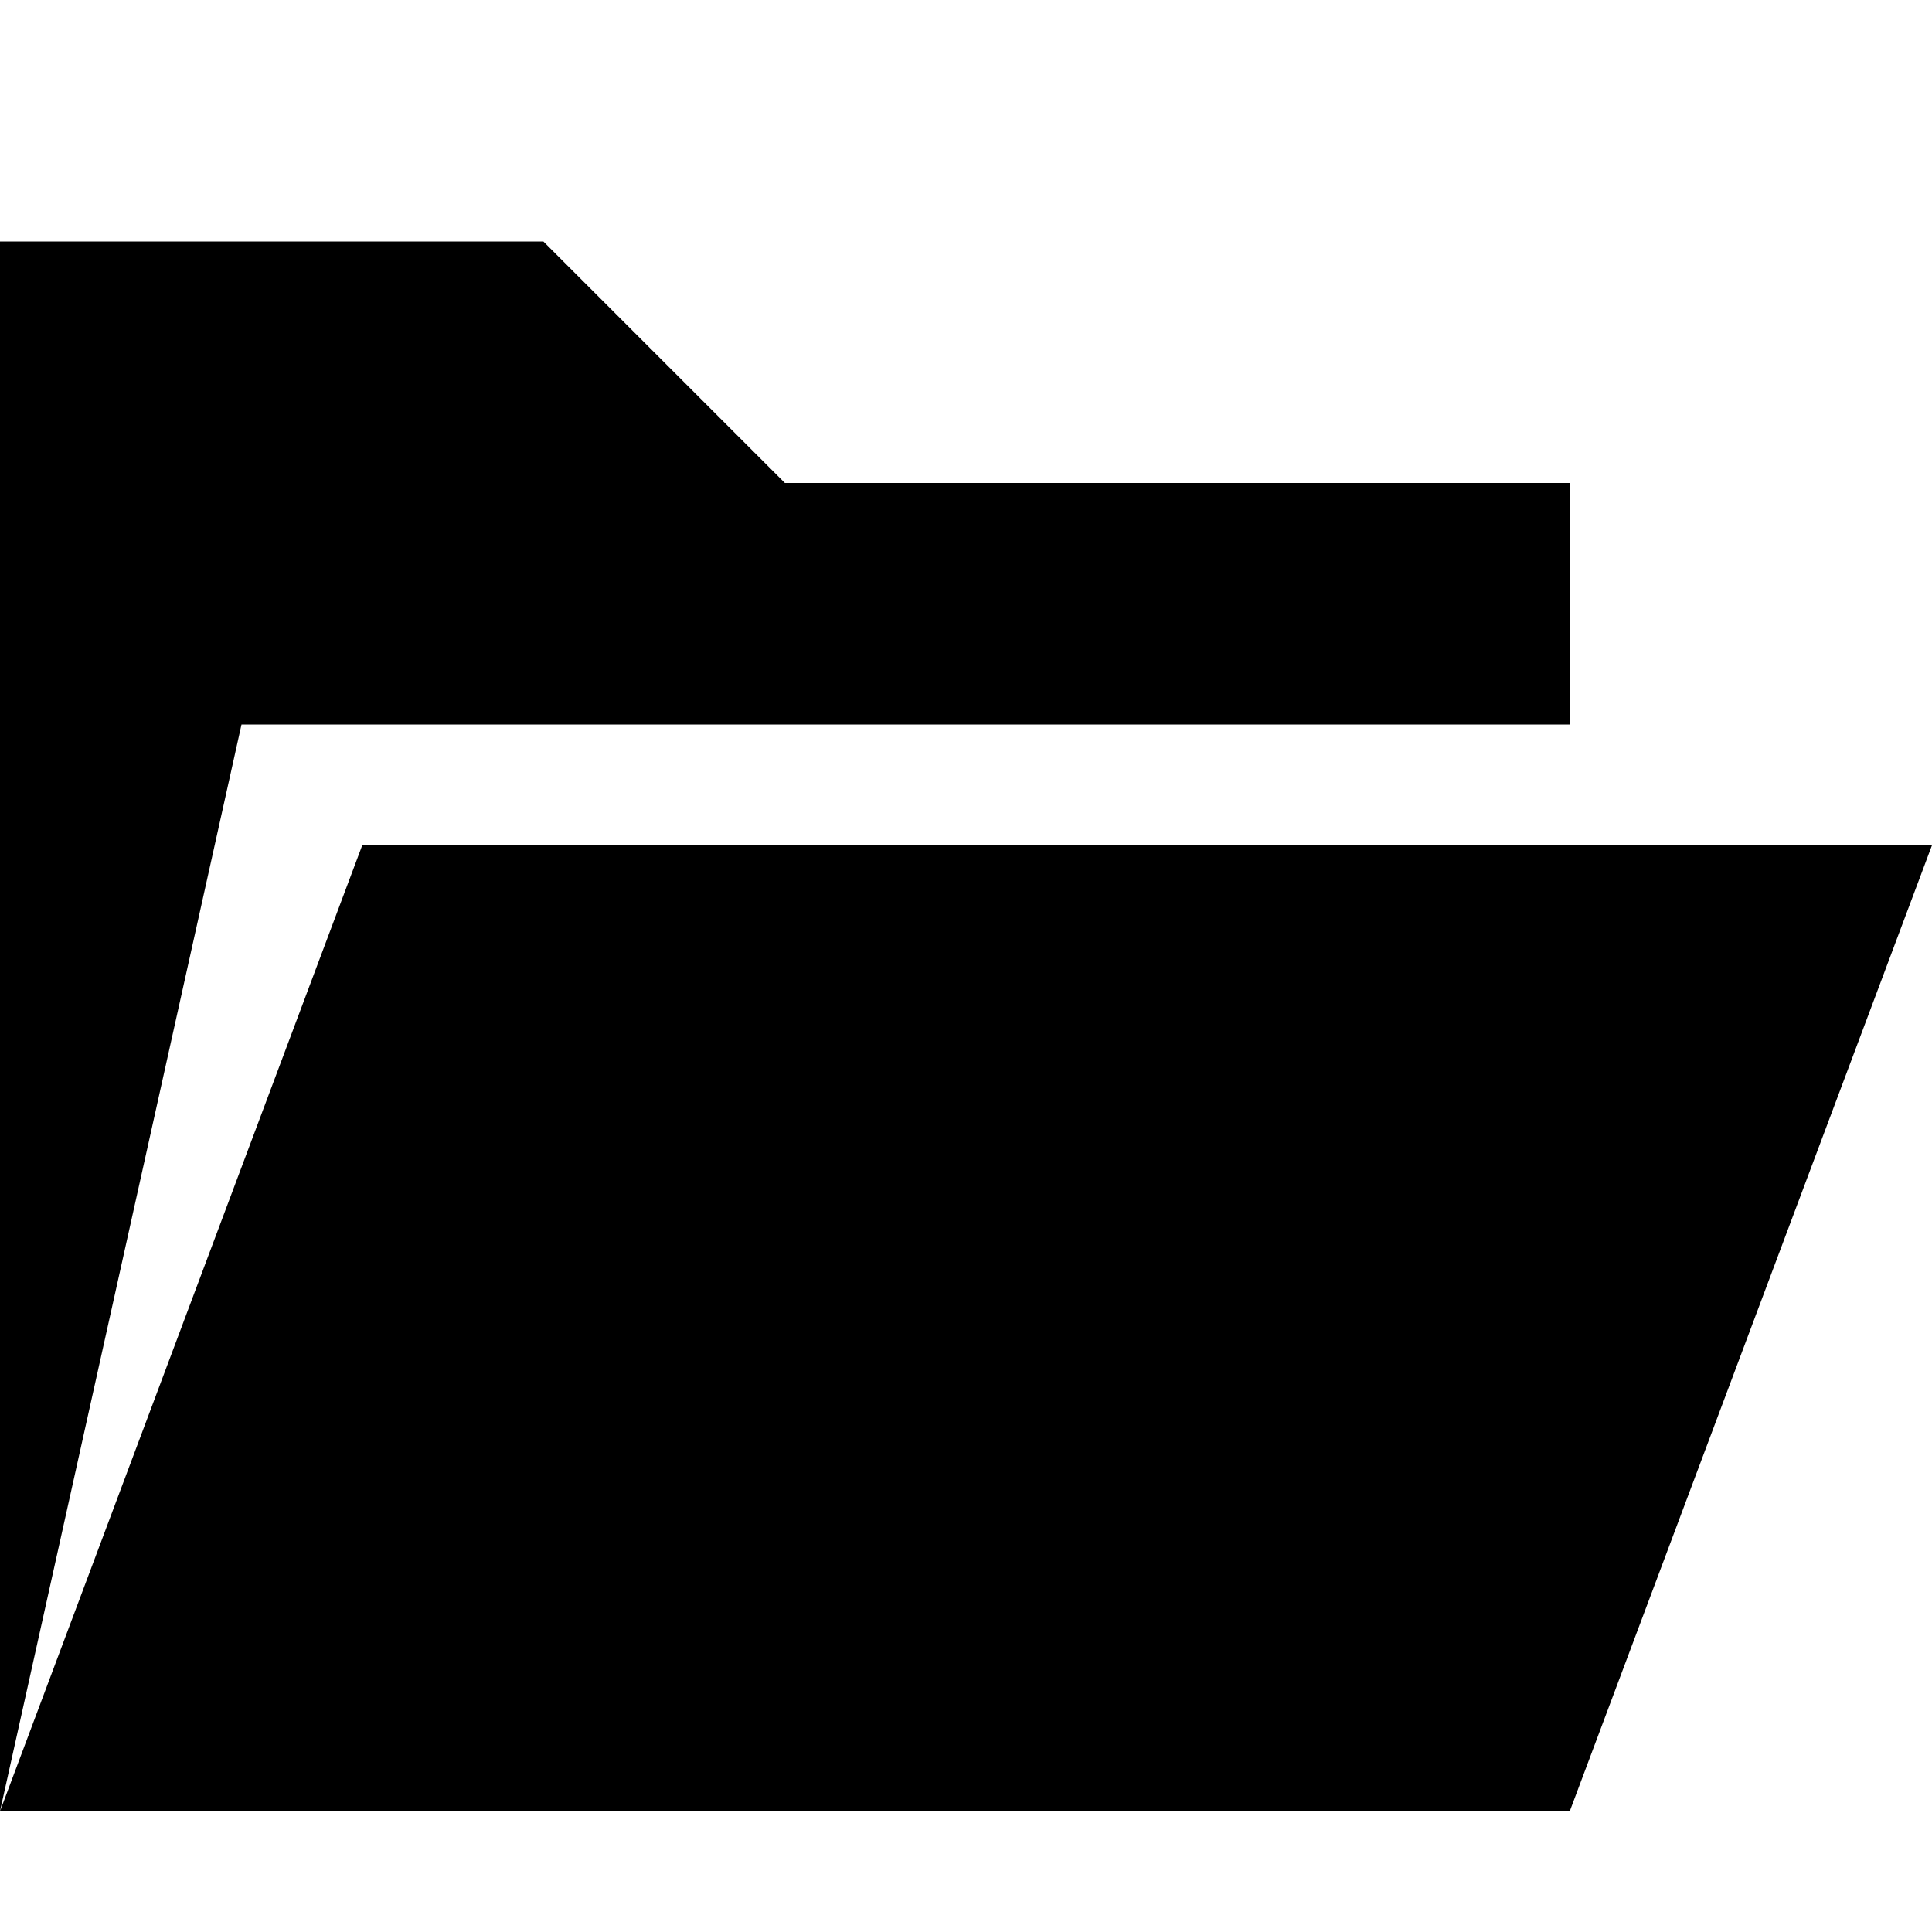
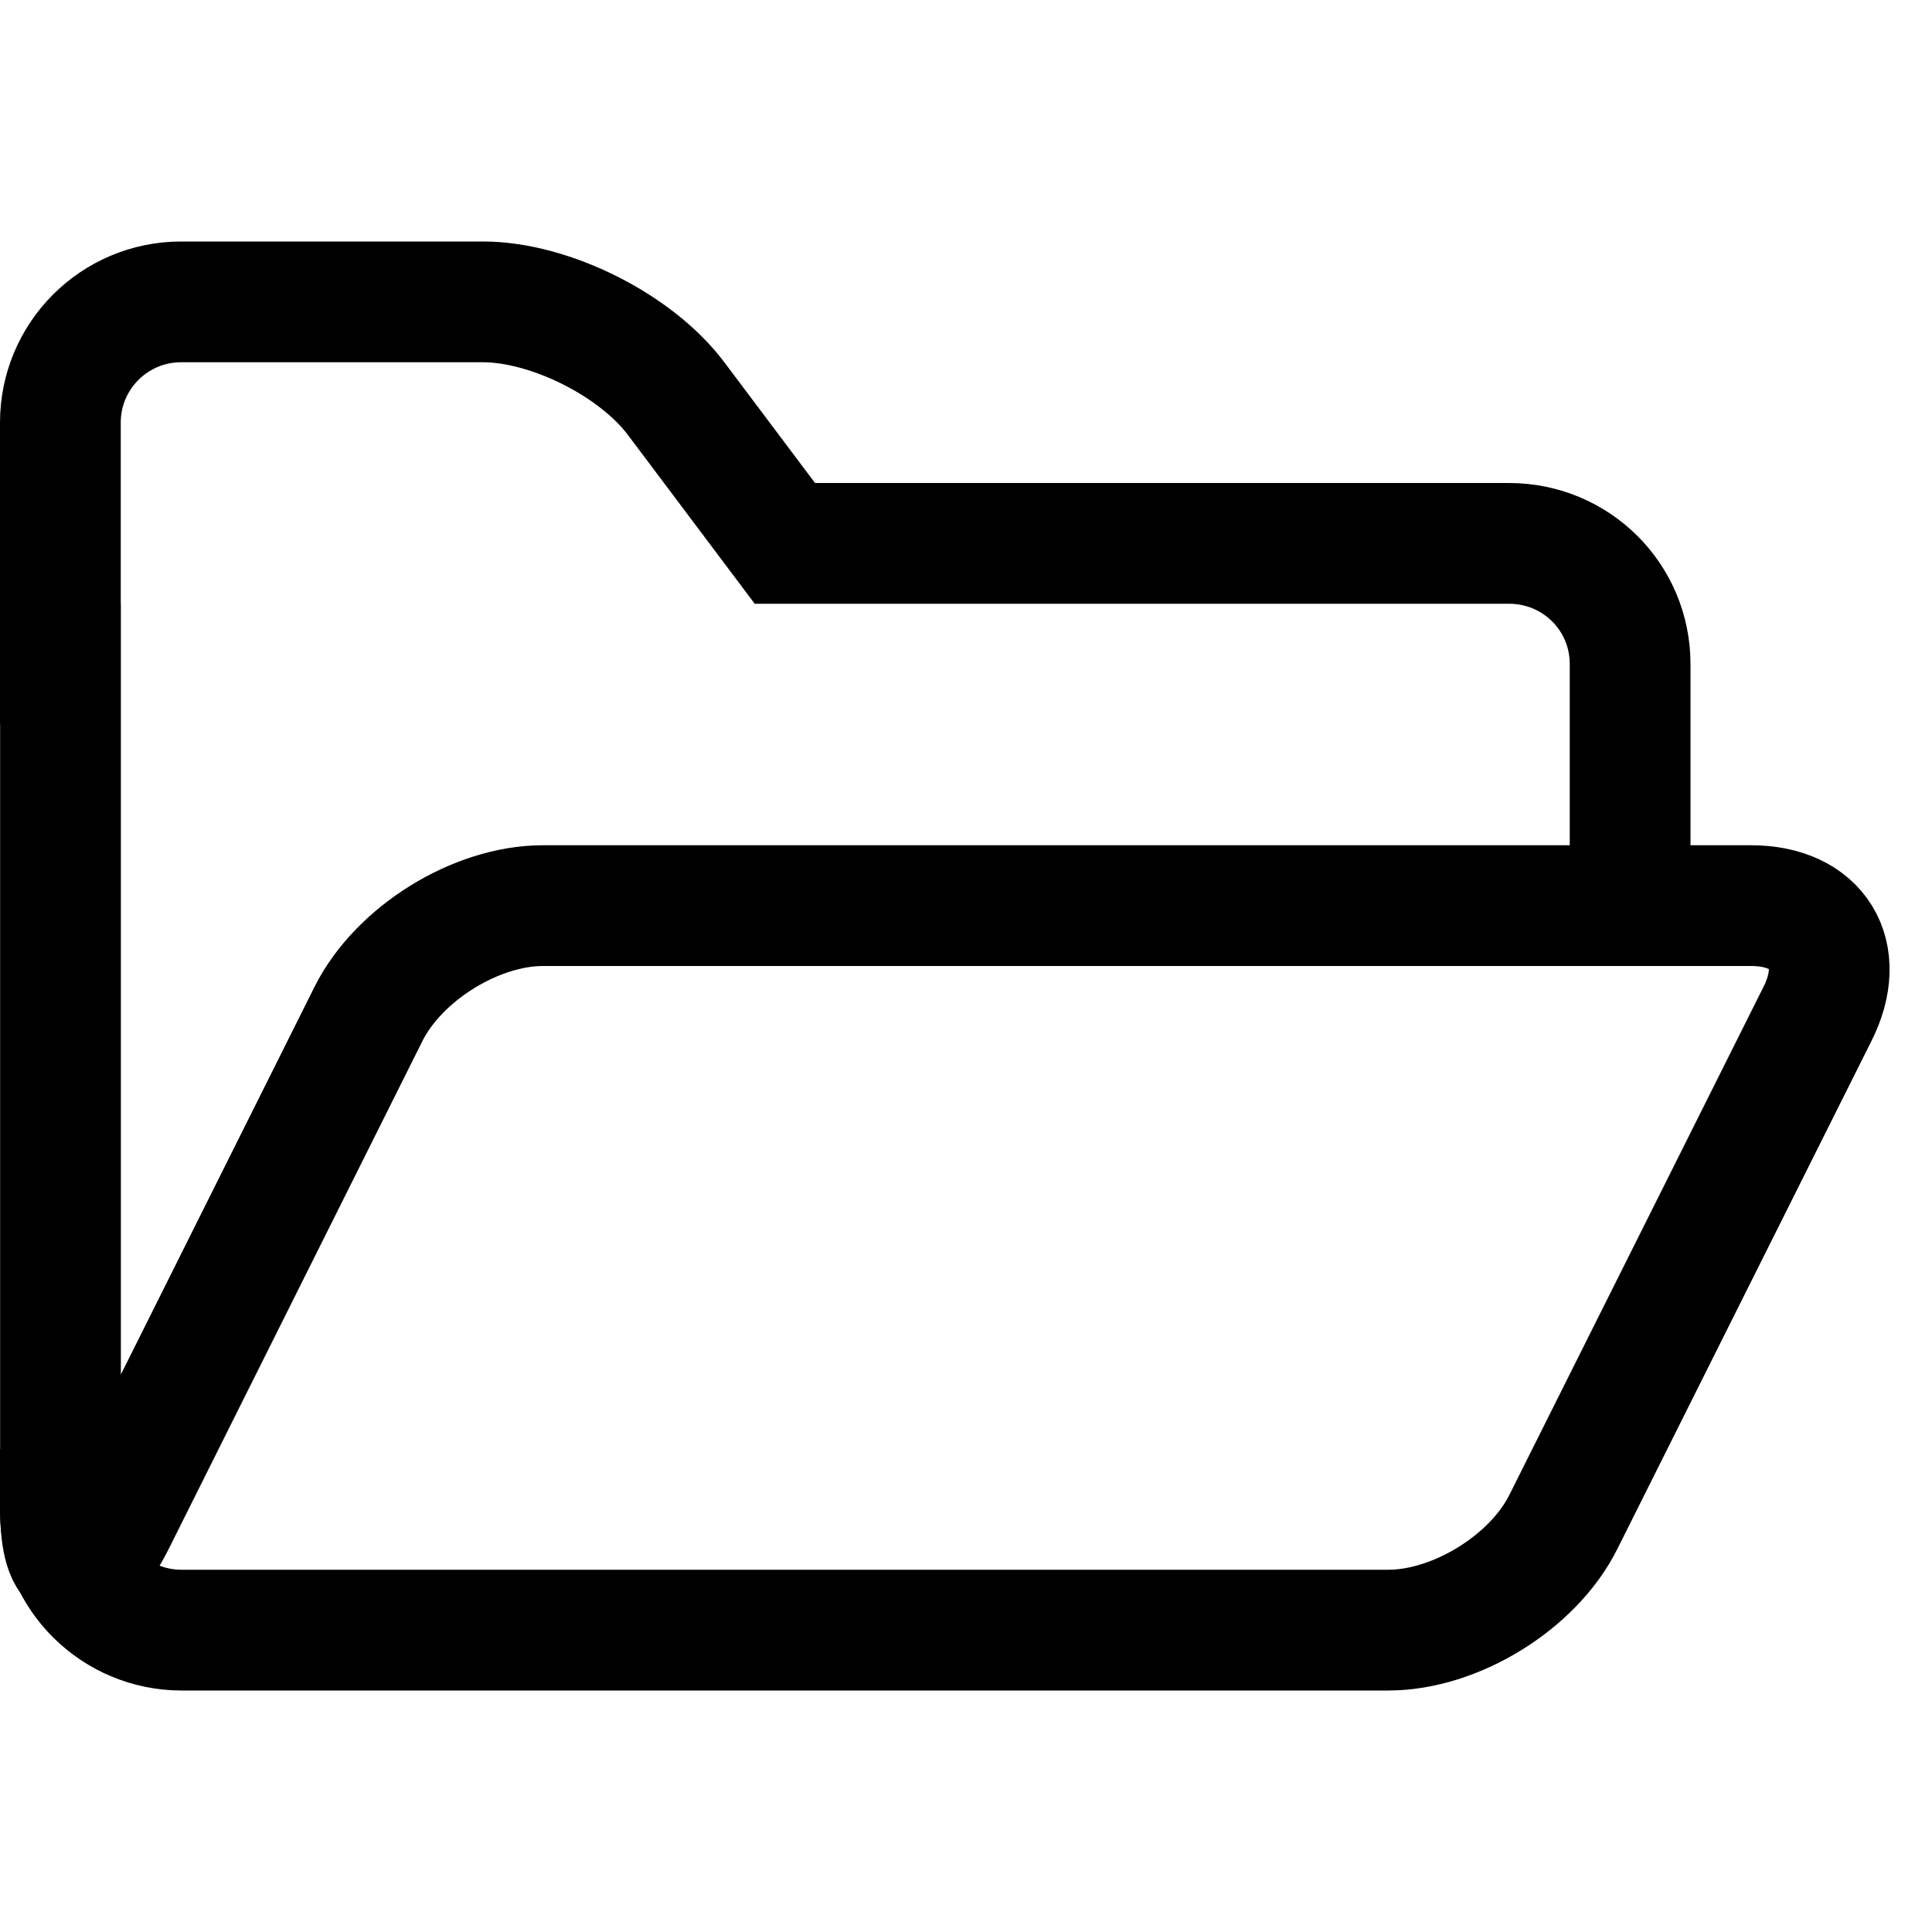
- <svg xmlns="http://www.w3.org/2000/svg" viewBox="0 0 512 512" fill="#000" width="16" height="16">
-   <path d="M 416.00,480.00L 512.00,224.00L 96.00,224.00L0.00,480.00 zM 64.00,192.00 L 0.00,480.00 L 0.00,64.00 L 144.00,64.00 L 208.00,128.00 L 416.00,128.00 L 416.00,192.00 Z" />
+ <svg xmlns="http://www.w3.org/2000/svg" width="16" height="16" viewBox="0 0 16 16" stroke="#000000" fill="none" fill-rule="evenodd">
+   <path d="M.5 5.5v-2c0-.553.448-1 1-1H4c.553 0 1.268.358 1.6.802L6.5 4.5h5.997c.554 0 1.003.443 1.003 1v2H4.495c-.55 0-1.192.394-1.444.898l-2.1 4.204c-.25.496-.45.445-.45-.1V5.5z" />
+   <path d="M.5 12v.508c0 .548.456.992 1.002.992h9.996c.553 0 1.2-.394 1.45-.898l2.103-4.204c.25-.496.004-.898-.55-.898H13" />
</svg>
